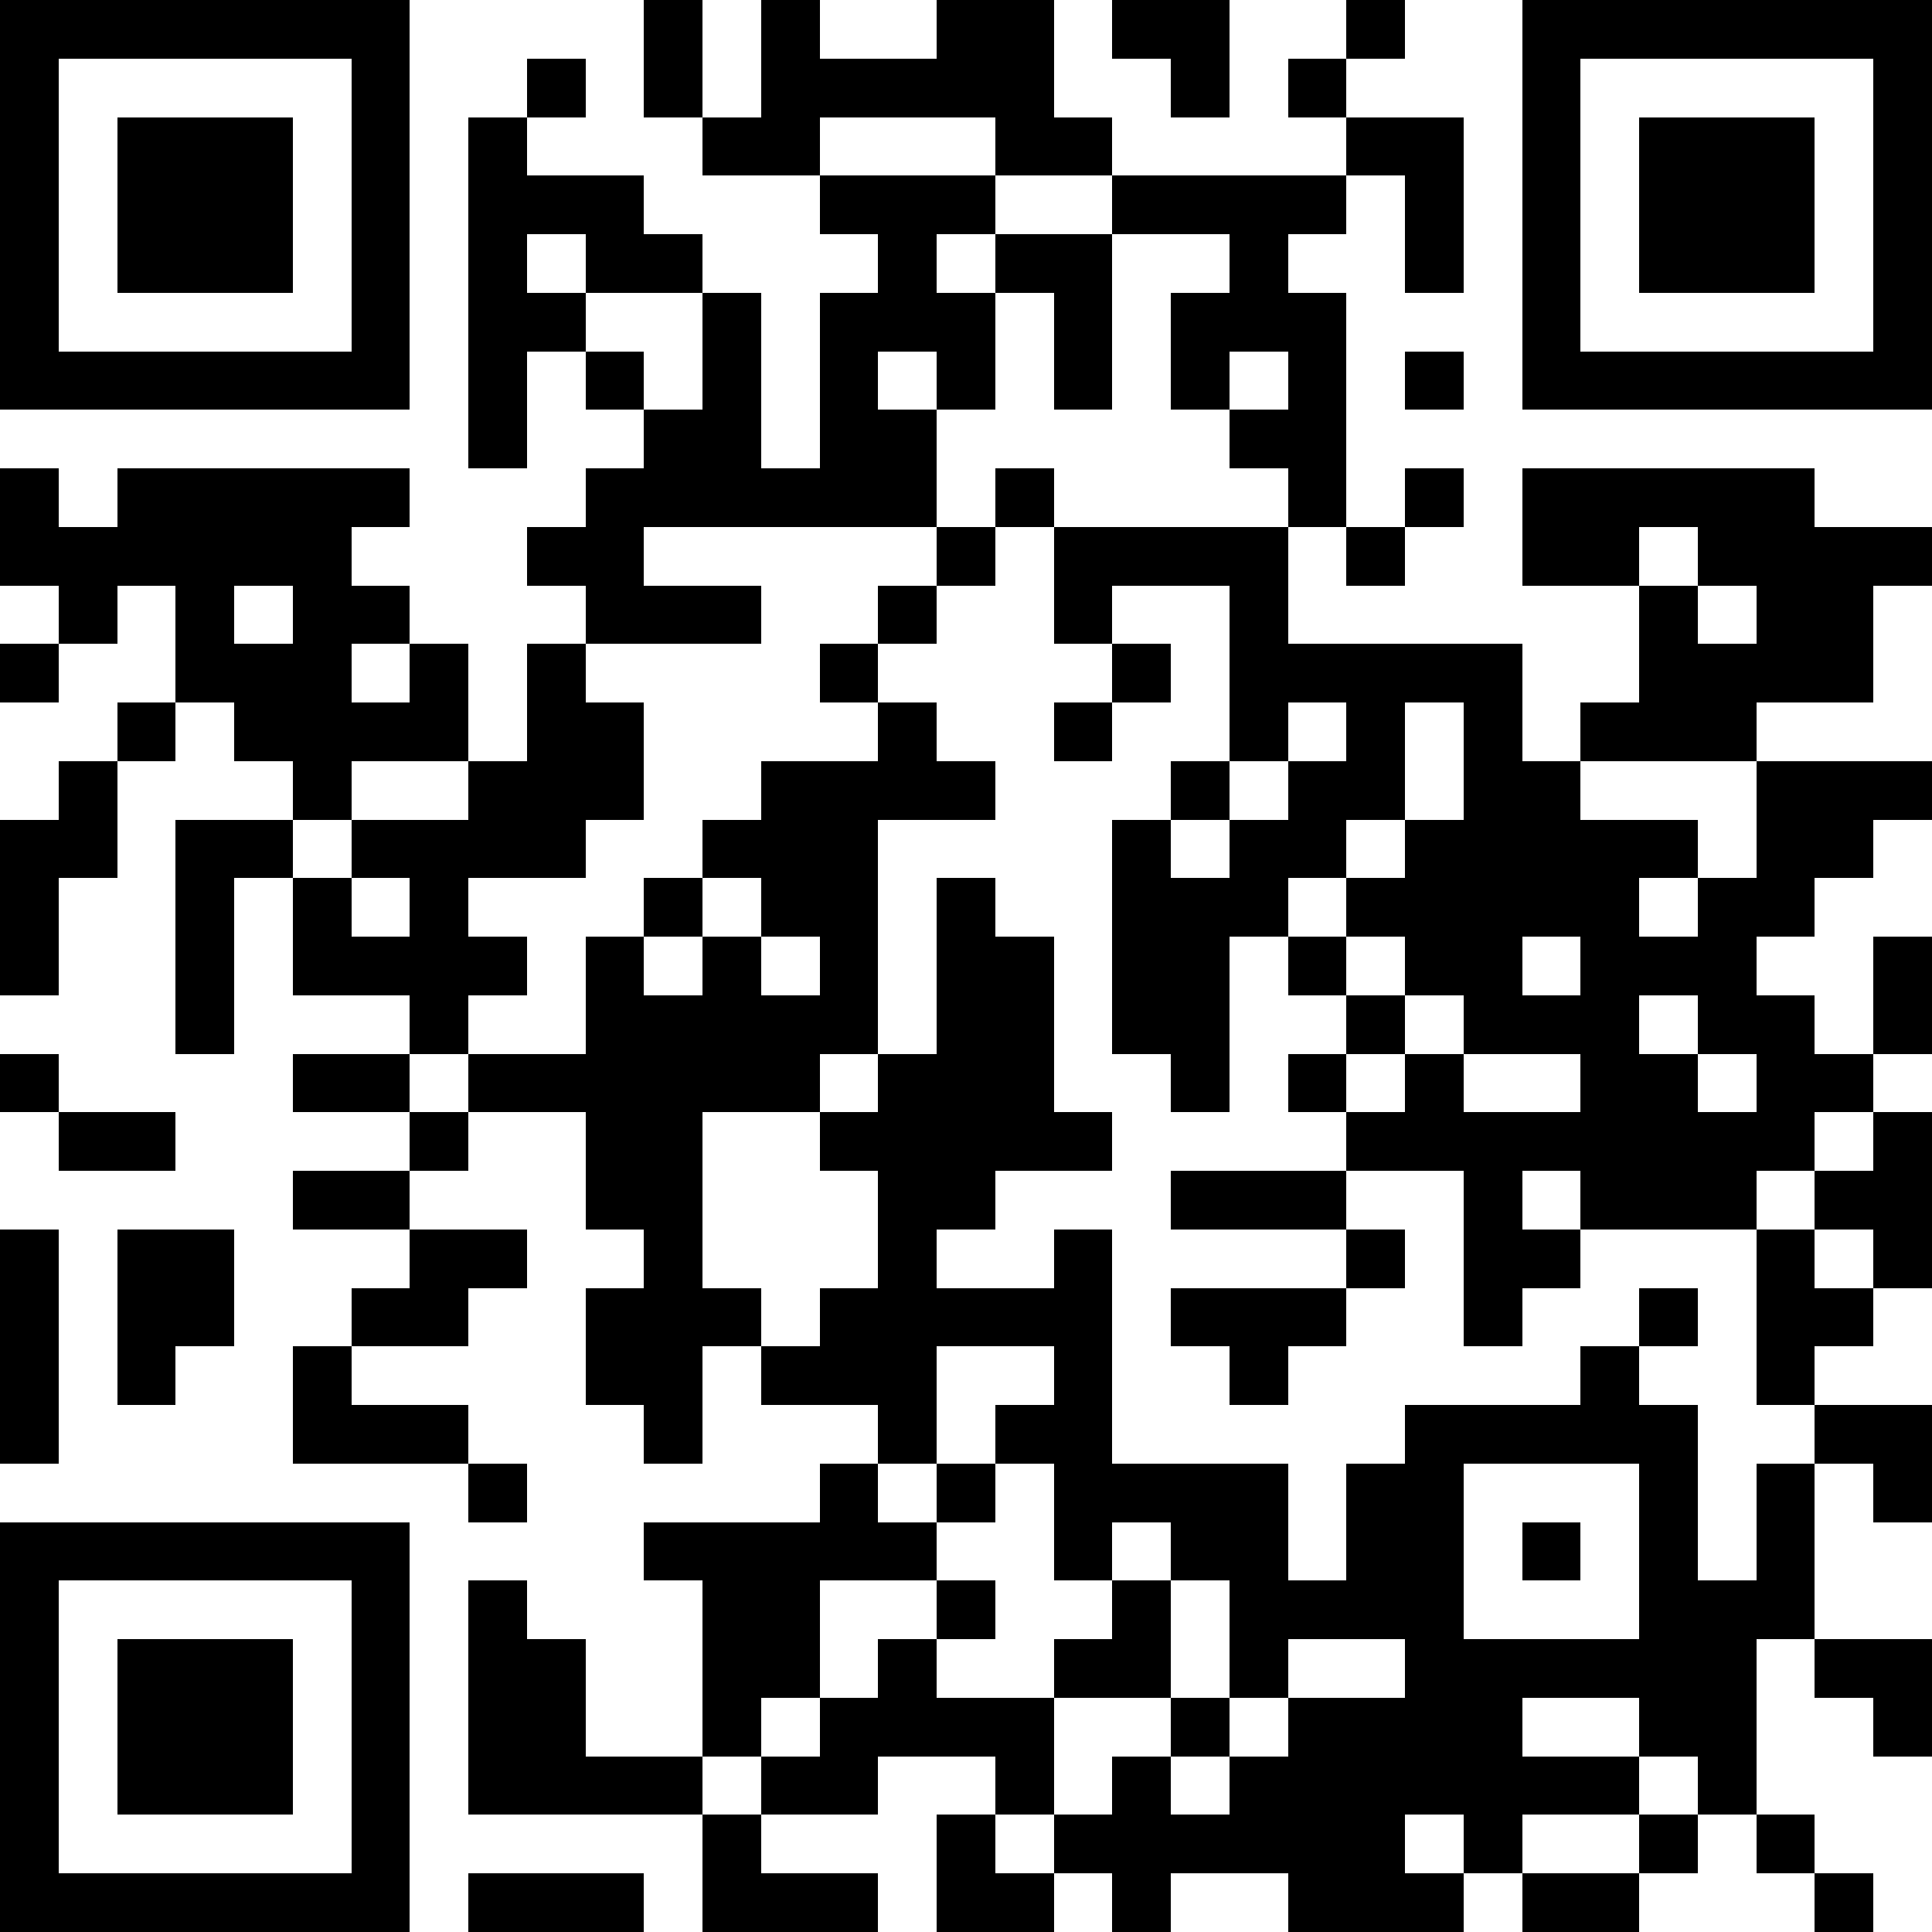
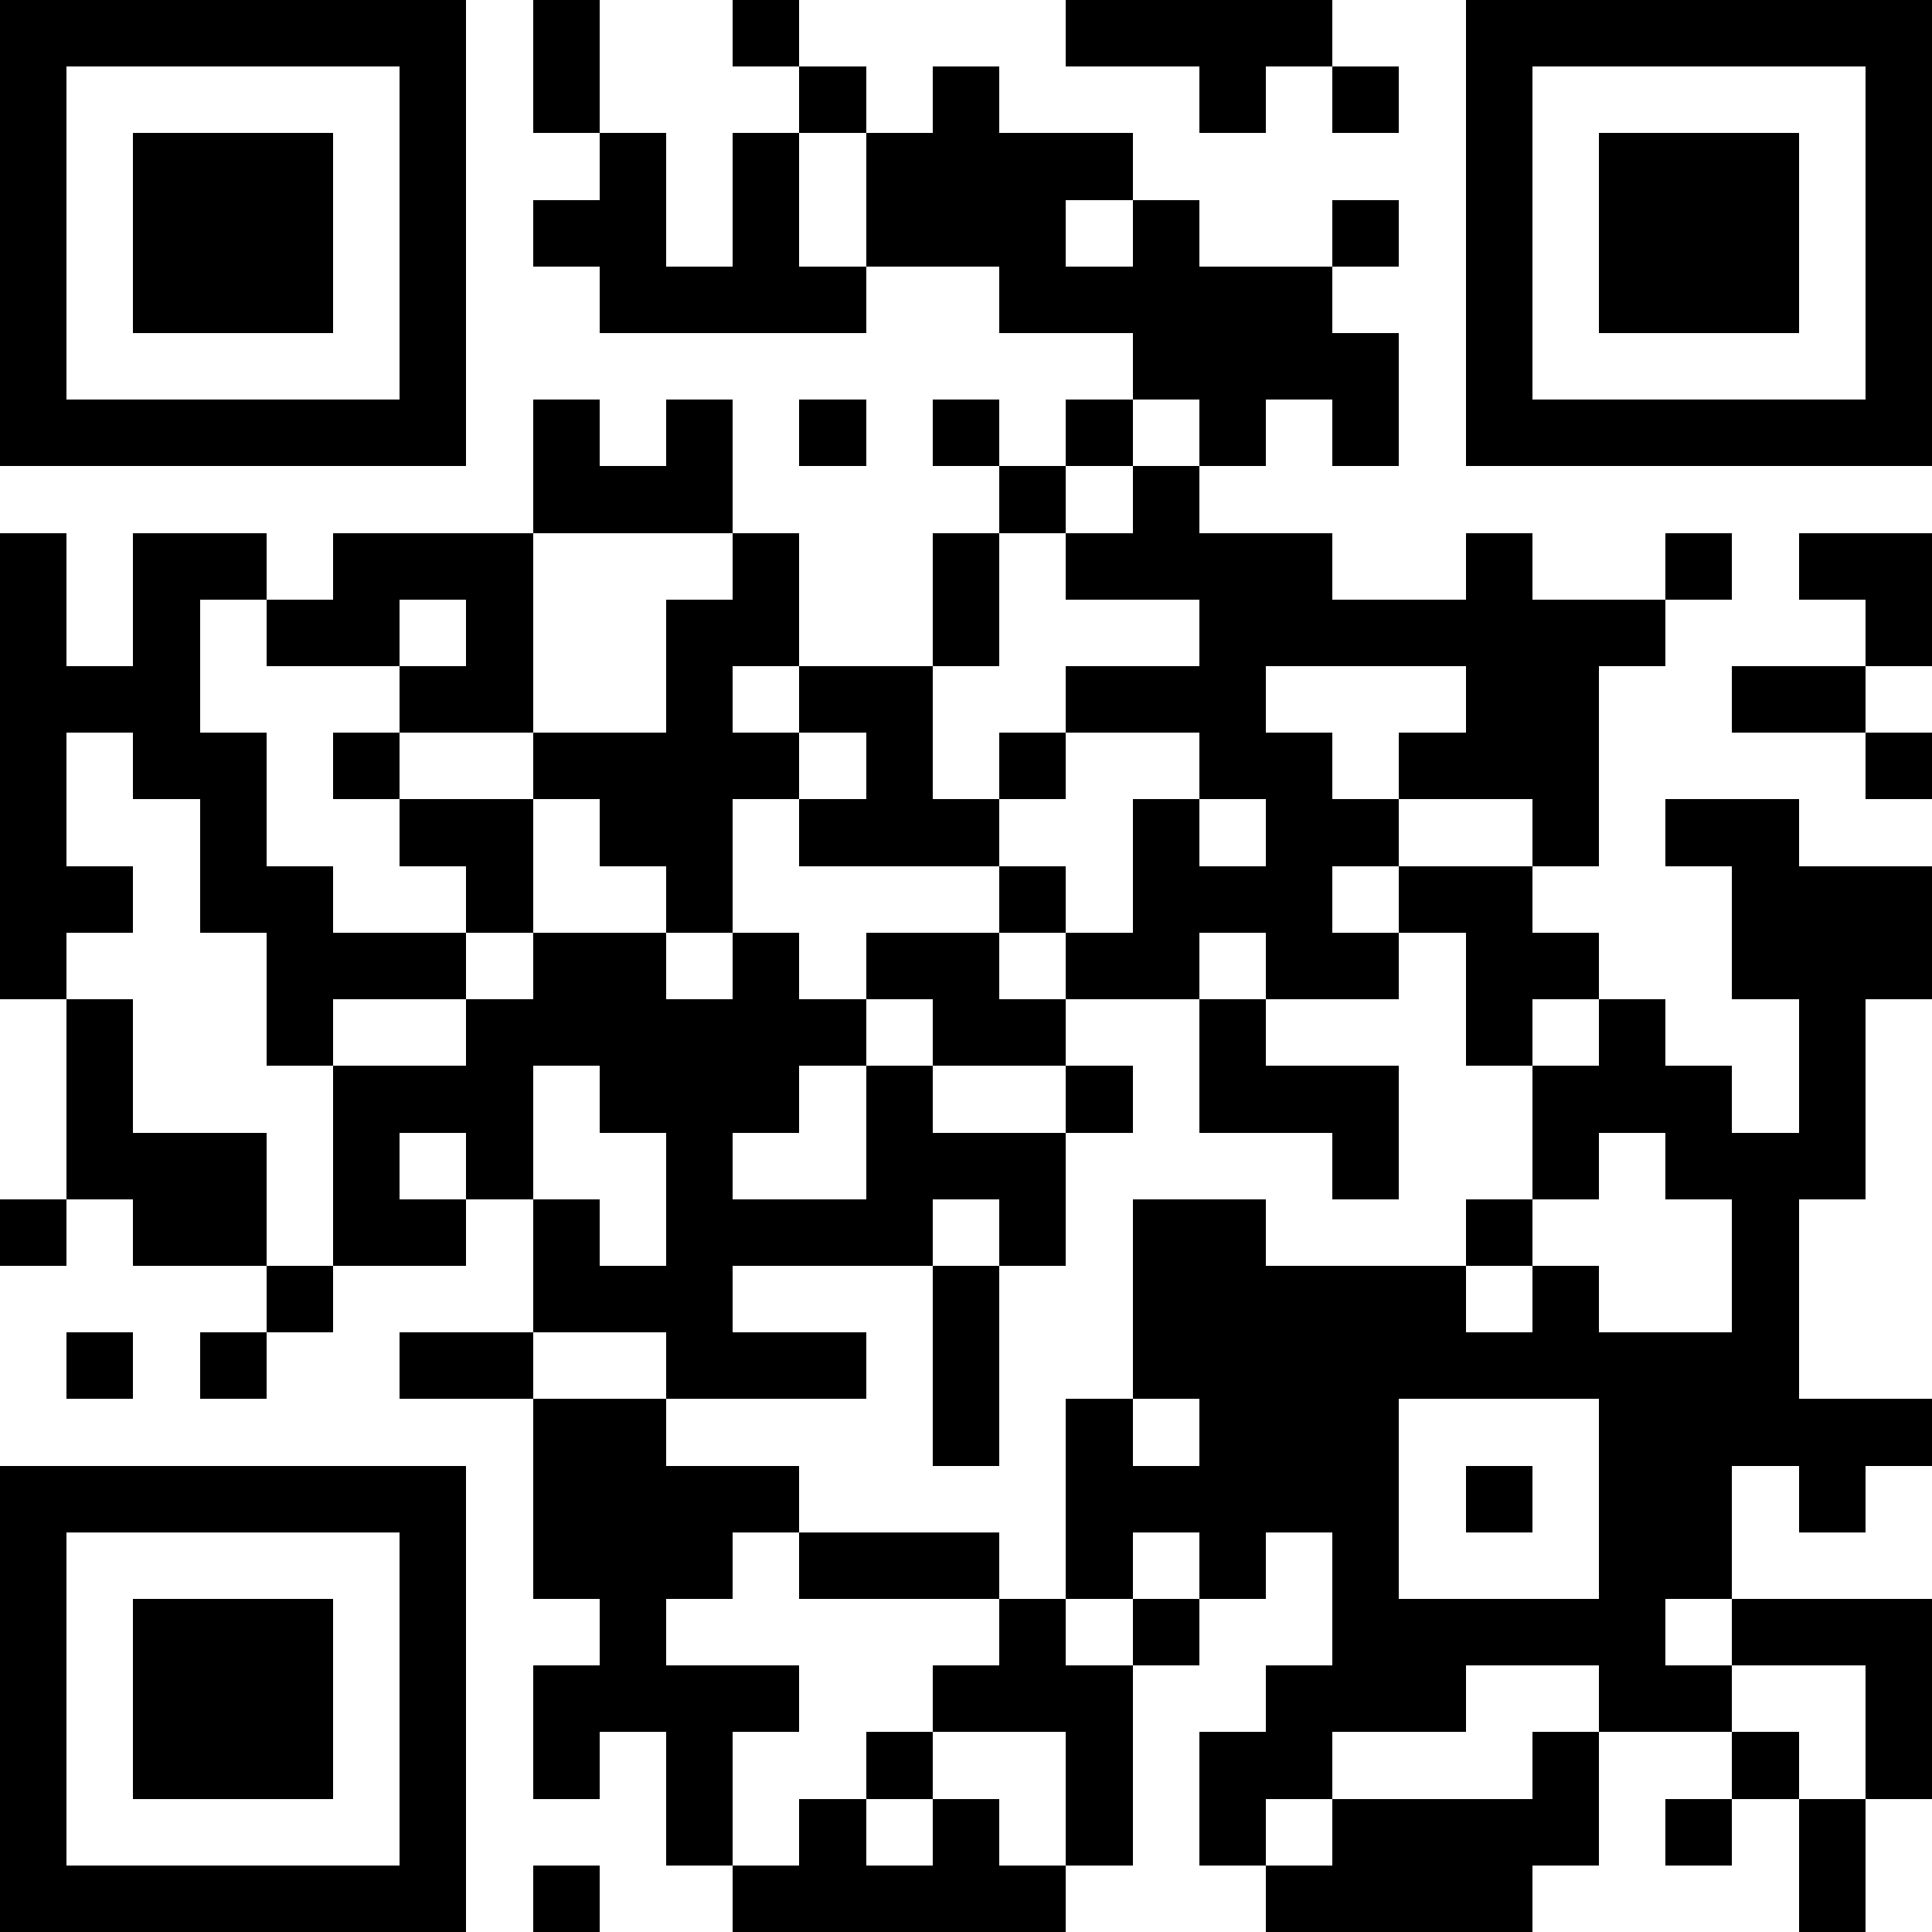
- <svg xmlns="http://www.w3.org/2000/svg" viewBox="0 0 33 33" shape-rendering="crispEdges">
-   <path fill="#FFFFFF" d="M0 0h33v33H0z" />
-   <path stroke="#000000" d="M0 0.5h7m4 0h1m1 0h1m2 0h2m1 0h2m2 0h1m2 0h7M0 1.5h1m5 0h1m2 0h1m1 0h1m1 0h5m2 0h1m1 0h1m3 0h1m5 0h1M0 2.5h1m1 0h3m1 0h1m1 0h1m3 0h2m3 0h2m4 0h2m1 0h1m1 0h3m1 0h1M0 3.5h1m1 0h3m1 0h1m1 0h3m3 0h3m2 0h4m1 0h1m1 0h1m1 0h3m1 0h1M0 4.5h1m1 0h3m1 0h1m1 0h1m1 0h2m3 0h1m1 0h2m2 0h1m2 0h1m1 0h1m1 0h3m1 0h1M0 5.5h1m5 0h1m1 0h2m2 0h1m1 0h3m1 0h1m1 0h3m3 0h1m5 0h1M0 6.5h7m1 0h1m1 0h1m1 0h1m1 0h1m1 0h1m1 0h1m1 0h1m1 0h1m1 0h1m1 0h7M8 7.5h1m2 0h2m1 0h2m5 0h2M0 8.5h1m1 0h5m3 0h6m1 0h1m4 0h1m1 0h1m1 0h5M0 9.5h6m3 0h2m5 0h1m1 0h4m1 0h1m2 0h2m1 0h4M1 10.5h1m1 0h1m1 0h2m3 0h3m2 0h1m2 0h1m2 0h1m6 0h1m1 0h2M0 11.5h1m2 0h3m1 0h1m1 0h1m4 0h1m4 0h1m1 0h5m2 0h4M2 12.5h1m1 0h4m1 0h2m4 0h1m2 0h1m2 0h1m1 0h1m1 0h1m1 0h3M1 13.5h1m3 0h1m2 0h3m2 0h4m3 0h1m1 0h2m1 0h2m3 0h3M0 14.5h2m1 0h2m1 0h4m2 0h3m4 0h1m1 0h2m1 0h5m1 0h2M0 15.5h1m2 0h1m1 0h1m1 0h1m3 0h1m1 0h2m1 0h1m2 0h3m1 0h5m1 0h2M0 16.5h1m2 0h1m1 0h4m1 0h1m1 0h1m1 0h1m1 0h2m1 0h2m1 0h1m1 0h2m1 0h3m2 0h1M3 17.5h1m3 0h1m2 0h5m1 0h2m1 0h2m2 0h1m1 0h3m1 0h2m1 0h1M0 18.5h1m4 0h2m1 0h6m1 0h3m2 0h1m1 0h1m1 0h1m2 0h2m1 0h2M1 19.5h2m4 0h1m2 0h2m2 0h5m4 0h8m1 0h1M5 20.5h2m3 0h2m3 0h2m3 0h3m2 0h1m1 0h3m1 0h2M0 21.5h1m1 0h2m3 0h2m2 0h1m3 0h1m2 0h1m4 0h1m1 0h2m3 0h1m1 0h1M0 22.5h1m1 0h2m2 0h2m2 0h3m1 0h5m1 0h3m2 0h1m2 0h1m1 0h2M0 23.5h1m1 0h1m2 0h1m4 0h2m1 0h3m2 0h1m2 0h1m5 0h1m2 0h1M0 24.5h1m4 0h3m3 0h1m3 0h1m1 0h2m5 0h5m2 0h2M8 25.5h1m5 0h1m1 0h1m1 0h4m1 0h2m3 0h1m1 0h1m1 0h1M0 26.5h7m4 0h5m2 0h1m1 0h2m1 0h2m1 0h1m1 0h1m1 0h1M0 27.5h1m5 0h1m1 0h1m3 0h2m2 0h1m2 0h1m1 0h4m3 0h3M0 28.5h1m1 0h3m1 0h1m1 0h2m2 0h2m1 0h1m2 0h2m1 0h1m2 0h6m1 0h2M0 29.5h1m1 0h3m1 0h1m1 0h2m2 0h1m1 0h4m2 0h1m1 0h4m2 0h2m2 0h1M0 30.5h1m1 0h3m1 0h1m1 0h4m1 0h2m2 0h1m1 0h1m1 0h7m1 0h1M0 31.5h1m5 0h1m5 0h1m3 0h1m1 0h6m1 0h1m2 0h1m1 0h1M0 32.5h7m1 0h3m1 0h3m1 0h2m1 0h1m2 0h3m1 0h2m3 0h1" />
+ <svg xmlns="http://www.w3.org/2000/svg" viewBox="0 0 29 29" shape-rendering="crispEdges">
+   <path fill="#FFFFFF" d="M0 0h29v29H0z" />
+   <path stroke="#000000" d="M0 0.5h7m1 0h1m2 0h1m4 0h4m2 0h7M0 1.5h1m5 0h1m1 0h1m3 0h1m1 0h1m3 0h1m1 0h1m1 0h1m5 0h1M0 2.5h1m1 0h3m1 0h1m2 0h1m1 0h1m1 0h4m5 0h1m1 0h3m1 0h1M0 3.5h1m1 0h3m1 0h1m1 0h2m1 0h1m1 0h3m1 0h1m2 0h1m1 0h1m1 0h3m1 0h1M0 4.5h1m1 0h3m1 0h1m2 0h4m2 0h5m2 0h1m1 0h3m1 0h1M0 5.5h1m5 0h1m10 0h4m1 0h1m5 0h1M0 6.5h7m1 0h1m1 0h1m1 0h1m1 0h1m1 0h1m1 0h1m1 0h1m1 0h7M8 7.5h3m4 0h1m1 0h1M0 8.5h1m1 0h2m1 0h3m3 0h1m2 0h1m1 0h4m2 0h1m2 0h1m1 0h2M0 9.5h1m1 0h1m1 0h2m1 0h1m2 0h2m2 0h1m3 0h7m3 0h1M0 10.5h3m3 0h2m2 0h1m1 0h2m2 0h3m3 0h2m2 0h2M0 11.5h1m1 0h2m1 0h1m2 0h4m1 0h1m1 0h1m2 0h2m1 0h3m4 0h1M0 12.5h1m2 0h1m2 0h2m1 0h2m1 0h3m2 0h1m1 0h2m2 0h1m1 0h2M0 13.5h2m1 0h2m2 0h1m2 0h1m4 0h1m1 0h3m1 0h2m3 0h3M0 14.5h1m3 0h3m1 0h2m1 0h1m1 0h2m1 0h2m1 0h2m1 0h2m2 0h3M1 15.5h1m2 0h1m2 0h6m1 0h2m2 0h1m3 0h1m1 0h1m2 0h1M1 16.5h1m3 0h3m1 0h3m1 0h1m2 0h1m1 0h3m2 0h3m1 0h1M1 17.5h3m1 0h1m1 0h1m2 0h1m2 0h3m4 0h1m2 0h1m1 0h3M0 18.5h1m1 0h2m1 0h2m1 0h1m1 0h4m1 0h1m1 0h2m3 0h1m3 0h1M4 19.5h1m3 0h3m3 0h1m2 0h5m1 0h1m2 0h1M1 20.5h1m1 0h1m2 0h2m2 0h3m1 0h1m2 0h10M8 21.5h2m4 0h1m1 0h1m1 0h3m3 0h5M0 22.5h7m1 0h4m4 0h5m1 0h1m1 0h2m1 0h1M0 23.5h1m5 0h1m1 0h3m1 0h3m1 0h1m1 0h1m1 0h1m3 0h2M0 24.5h1m1 0h3m1 0h1m2 0h1m5 0h1m1 0h1m2 0h5m1 0h3M0 25.5h1m1 0h3m1 0h1m1 0h4m2 0h3m2 0h3m2 0h2m2 0h1M0 26.5h1m1 0h3m1 0h1m1 0h1m1 0h1m2 0h1m2 0h1m1 0h2m3 0h1m2 0h1m1 0h1M0 27.5h1m5 0h1m3 0h1m1 0h1m1 0h1m1 0h1m1 0h1m1 0h4m1 0h1m1 0h1M0 28.5h7m1 0h1m2 0h5m3 0h4m4 0h1" />
</svg>
